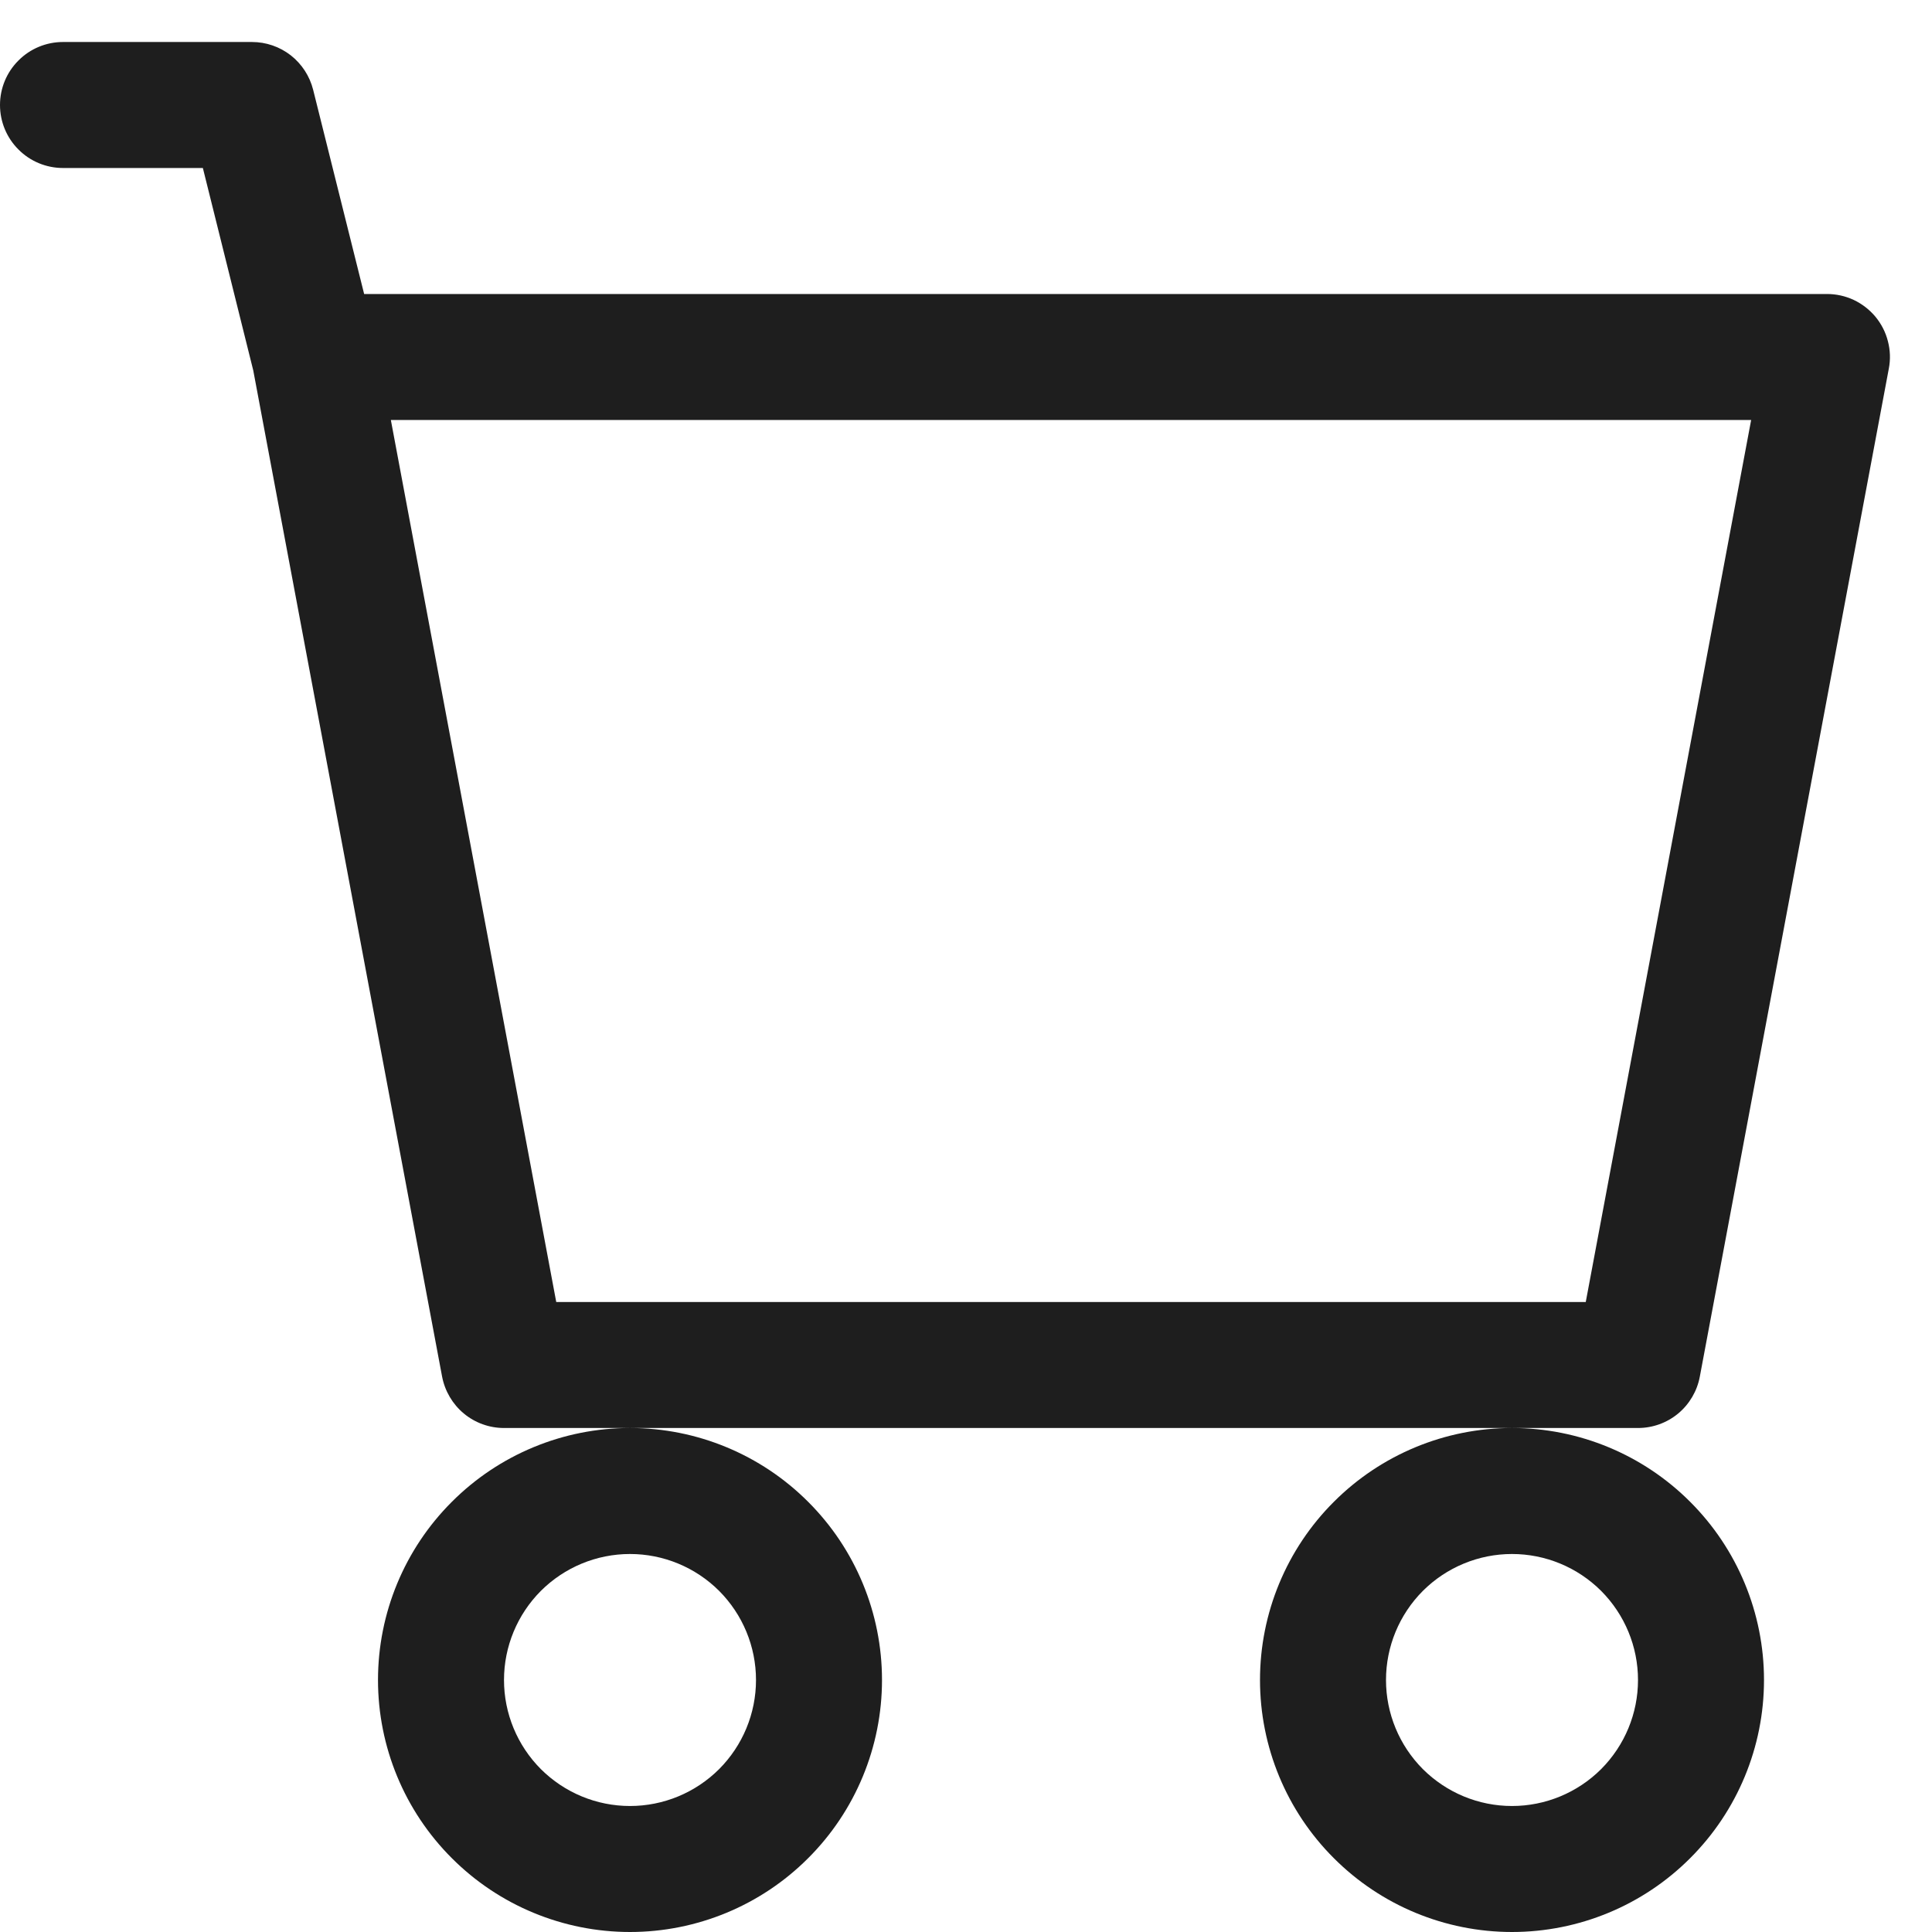
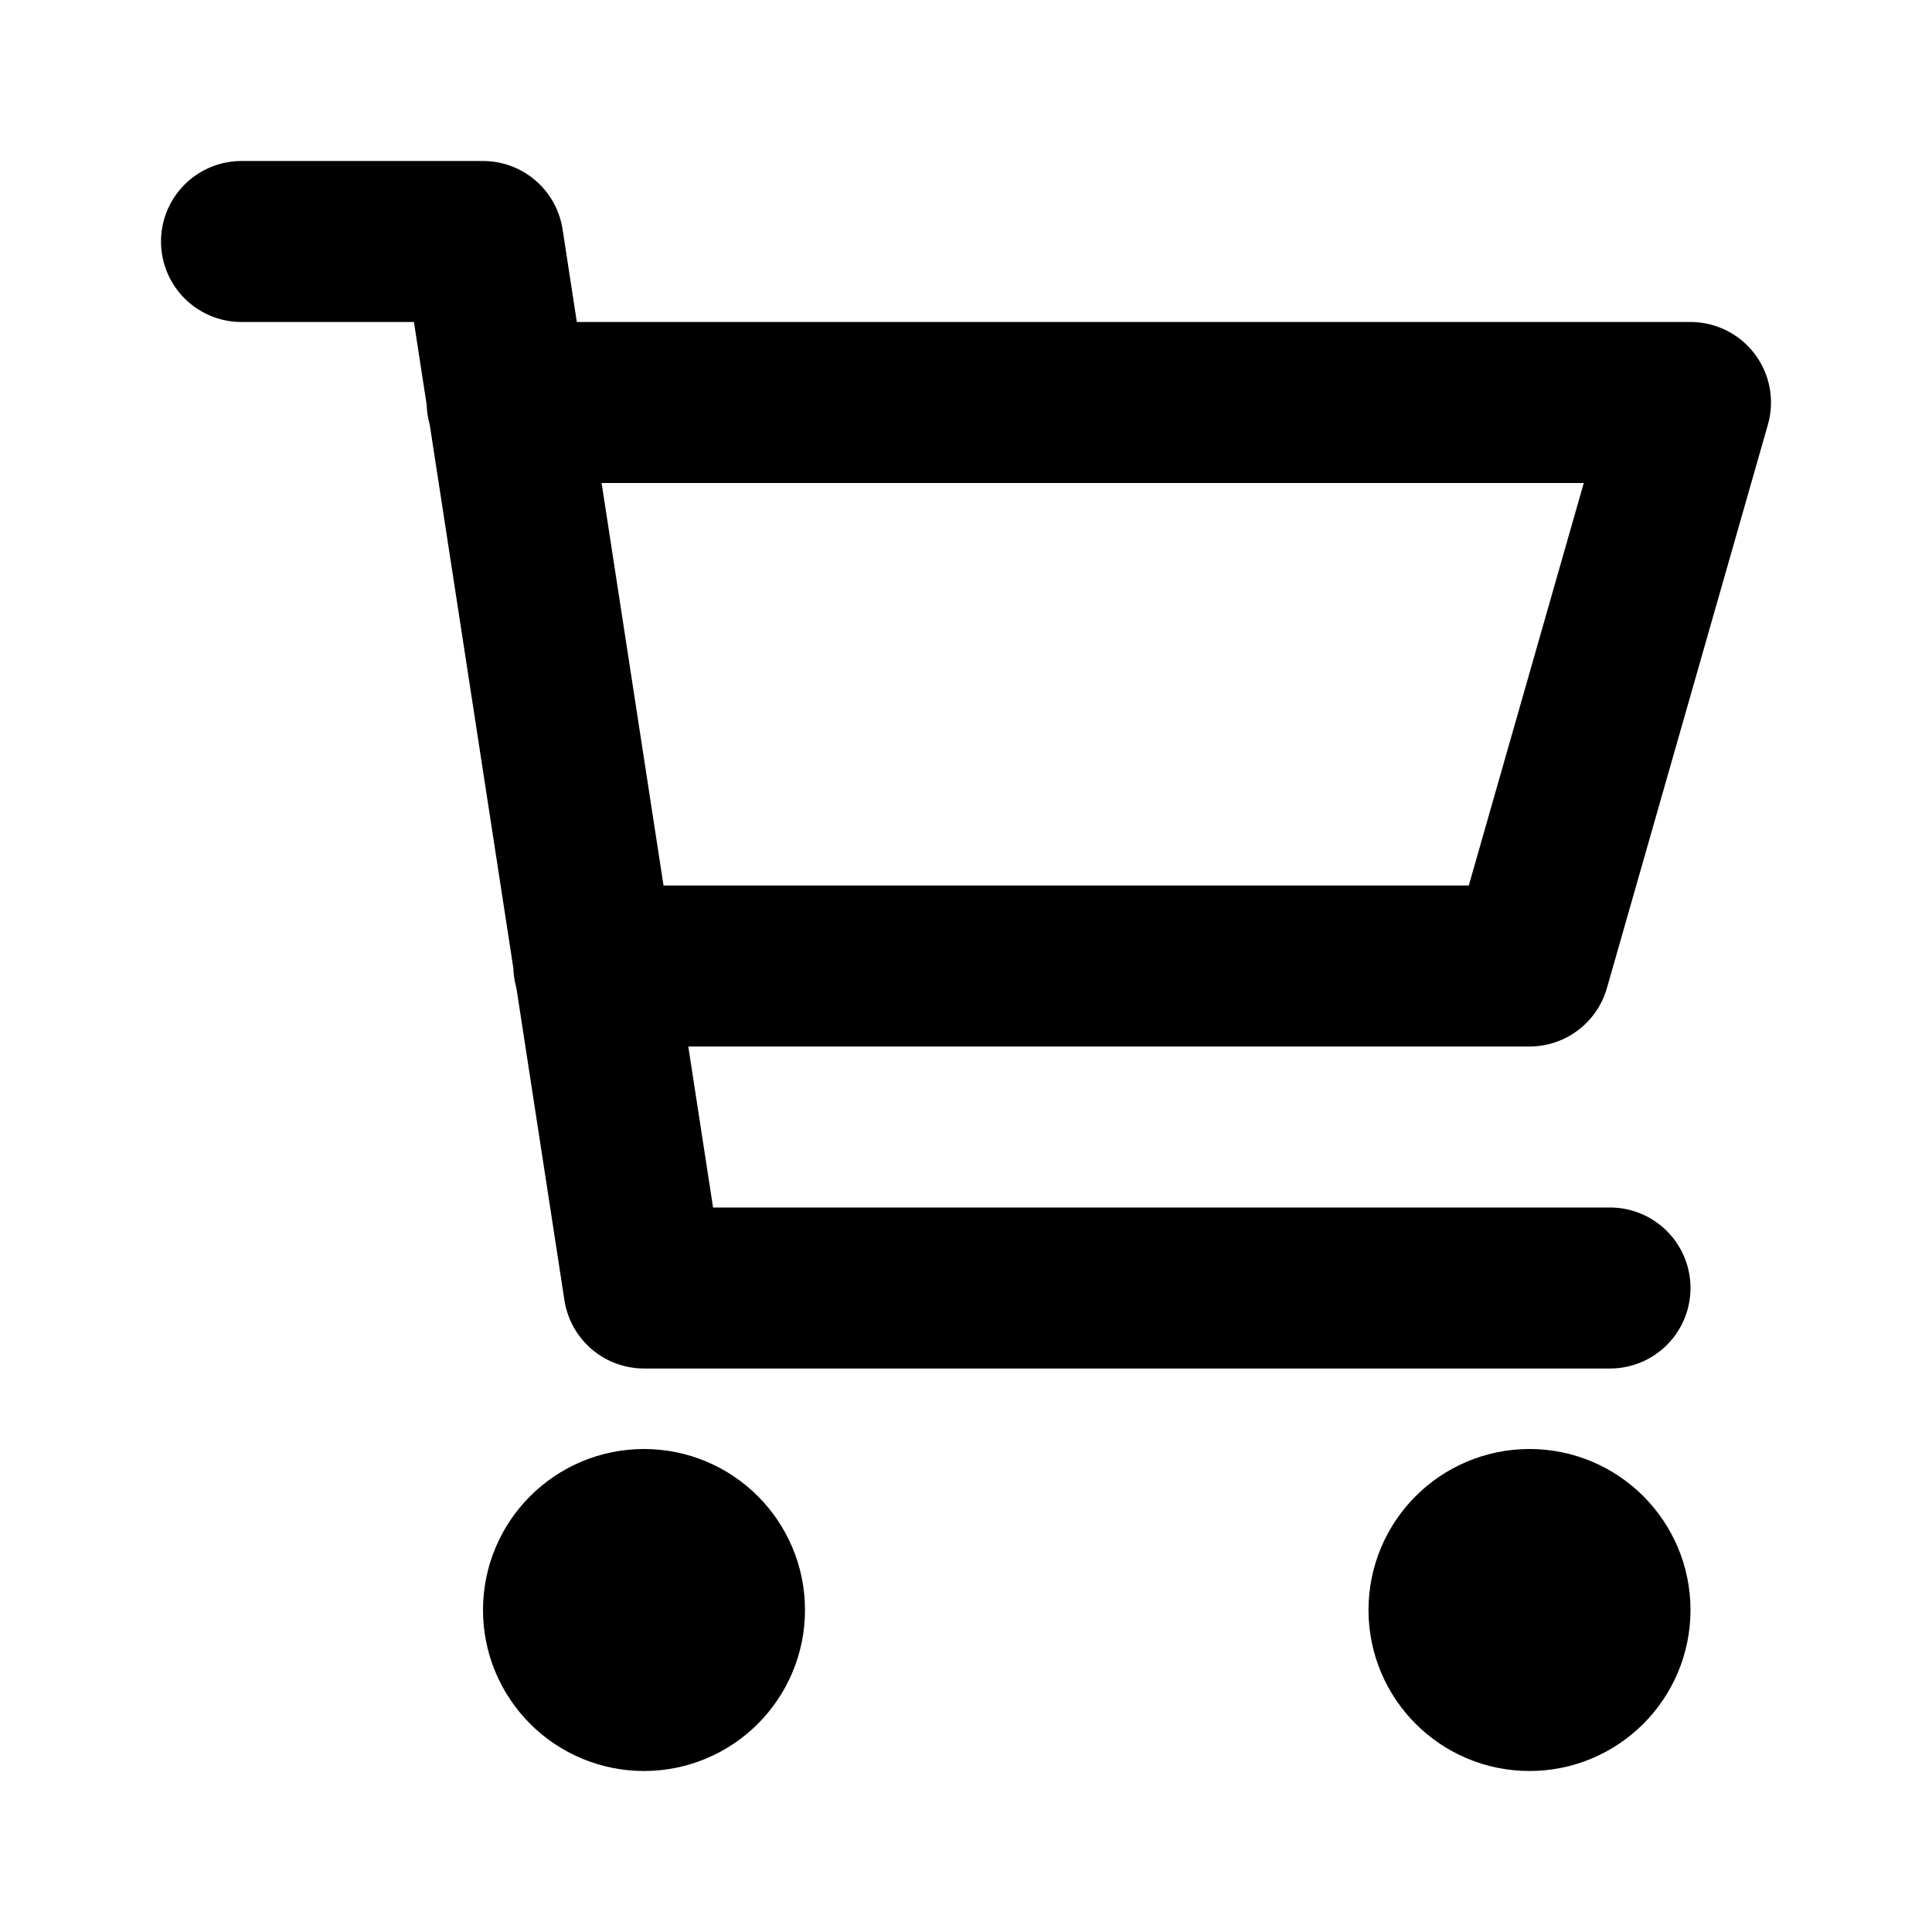
- <svg xmlns="http://www.w3.org/2000/svg" width="23" height="23" viewBox="0 0 23 23" fill="none">
-   <path d="M0 1.25C0 1.051 0.079 0.86 0.22 0.72C0.36 0.579 0.551 0.5 0.75 0.5H3C3.167 0.5 3.33 0.556 3.462 0.659C3.593 0.762 3.687 0.906 3.728 1.069L4.335 3.5H21.75C21.86 3.5 21.969 3.524 22.069 3.571C22.168 3.618 22.256 3.686 22.327 3.771C22.397 3.856 22.448 3.955 22.475 4.062C22.503 4.168 22.507 4.28 22.486 4.388L20.236 16.388C20.204 16.56 20.113 16.715 19.979 16.827C19.844 16.939 19.675 17 19.5 17H6C5.825 17 5.656 16.939 5.521 16.827C5.387 16.715 5.296 16.56 5.263 16.388L3.015 4.41L2.415 2H0.75C0.551 2 0.36 1.921 0.22 1.78C0.079 1.64 0 1.449 0 1.25ZM4.653 5L6.622 15.5H18.878L20.847 5H4.653ZM7.5 17C6.704 17 5.941 17.316 5.379 17.879C4.816 18.441 4.5 19.204 4.5 20C4.5 20.796 4.816 21.559 5.379 22.121C5.941 22.684 6.704 23 7.5 23C8.296 23 9.059 22.684 9.621 22.121C10.184 21.559 10.5 20.796 10.5 20C10.5 19.204 10.184 18.441 9.621 17.879C9.059 17.316 8.296 17 7.5 17ZM18 17C17.204 17 16.441 17.316 15.879 17.879C15.316 18.441 15 19.204 15 20C15 20.796 15.316 21.559 15.879 22.121C16.441 22.684 17.204 23 18 23C18.796 23 19.559 22.684 20.121 22.121C20.684 21.559 21 20.796 21 20C21 19.204 20.684 18.441 20.121 17.879C19.559 17.316 18.796 17 18 17ZM7.5 18.5C7.898 18.5 8.279 18.658 8.561 18.939C8.842 19.221 9 19.602 9 20C9 20.398 8.842 20.779 8.561 21.061C8.279 21.342 7.898 21.5 7.5 21.5C7.102 21.5 6.721 21.342 6.439 21.061C6.158 20.779 6 20.398 6 20C6 19.602 6.158 19.221 6.439 18.939C6.721 18.658 7.102 18.5 7.5 18.5ZM18 18.5C18.398 18.5 18.779 18.658 19.061 18.939C19.342 19.221 19.5 19.602 19.5 20C19.5 20.398 19.342 20.779 19.061 21.061C18.779 21.342 18.398 21.5 18 21.5C17.602 21.5 17.221 21.342 16.939 21.061C16.658 20.779 16.5 20.398 16.5 20C16.5 19.602 16.658 19.221 16.939 18.939C17.221 18.658 17.602 18.5 18 18.5Z" fill="#1E1E1E" />
+ <svg xmlns="http://www.w3.org/2000/svg" width="800px" height="800px" viewBox="0 0 24 24" fill="none">
+   <path d="M6.3 5H21L19 12H7.377M20 16H8L6 3H3M9 20C9 20.552 8.552 21 8 21C7.448 21 7 20.552 7 20C7 19.448 7.448 19 8 19C8.552 19 9 19.448 9 20ZM20 20C20 20.552 19.552 21 19 21C18.448 21 18 20.552 18 20C18 19.448 18.448 19 19 19C19.552 19 20 19.448 20 20Z" stroke="#000000" stroke-width="2" stroke-linecap="round" stroke-linejoin="round" />
</svg>
